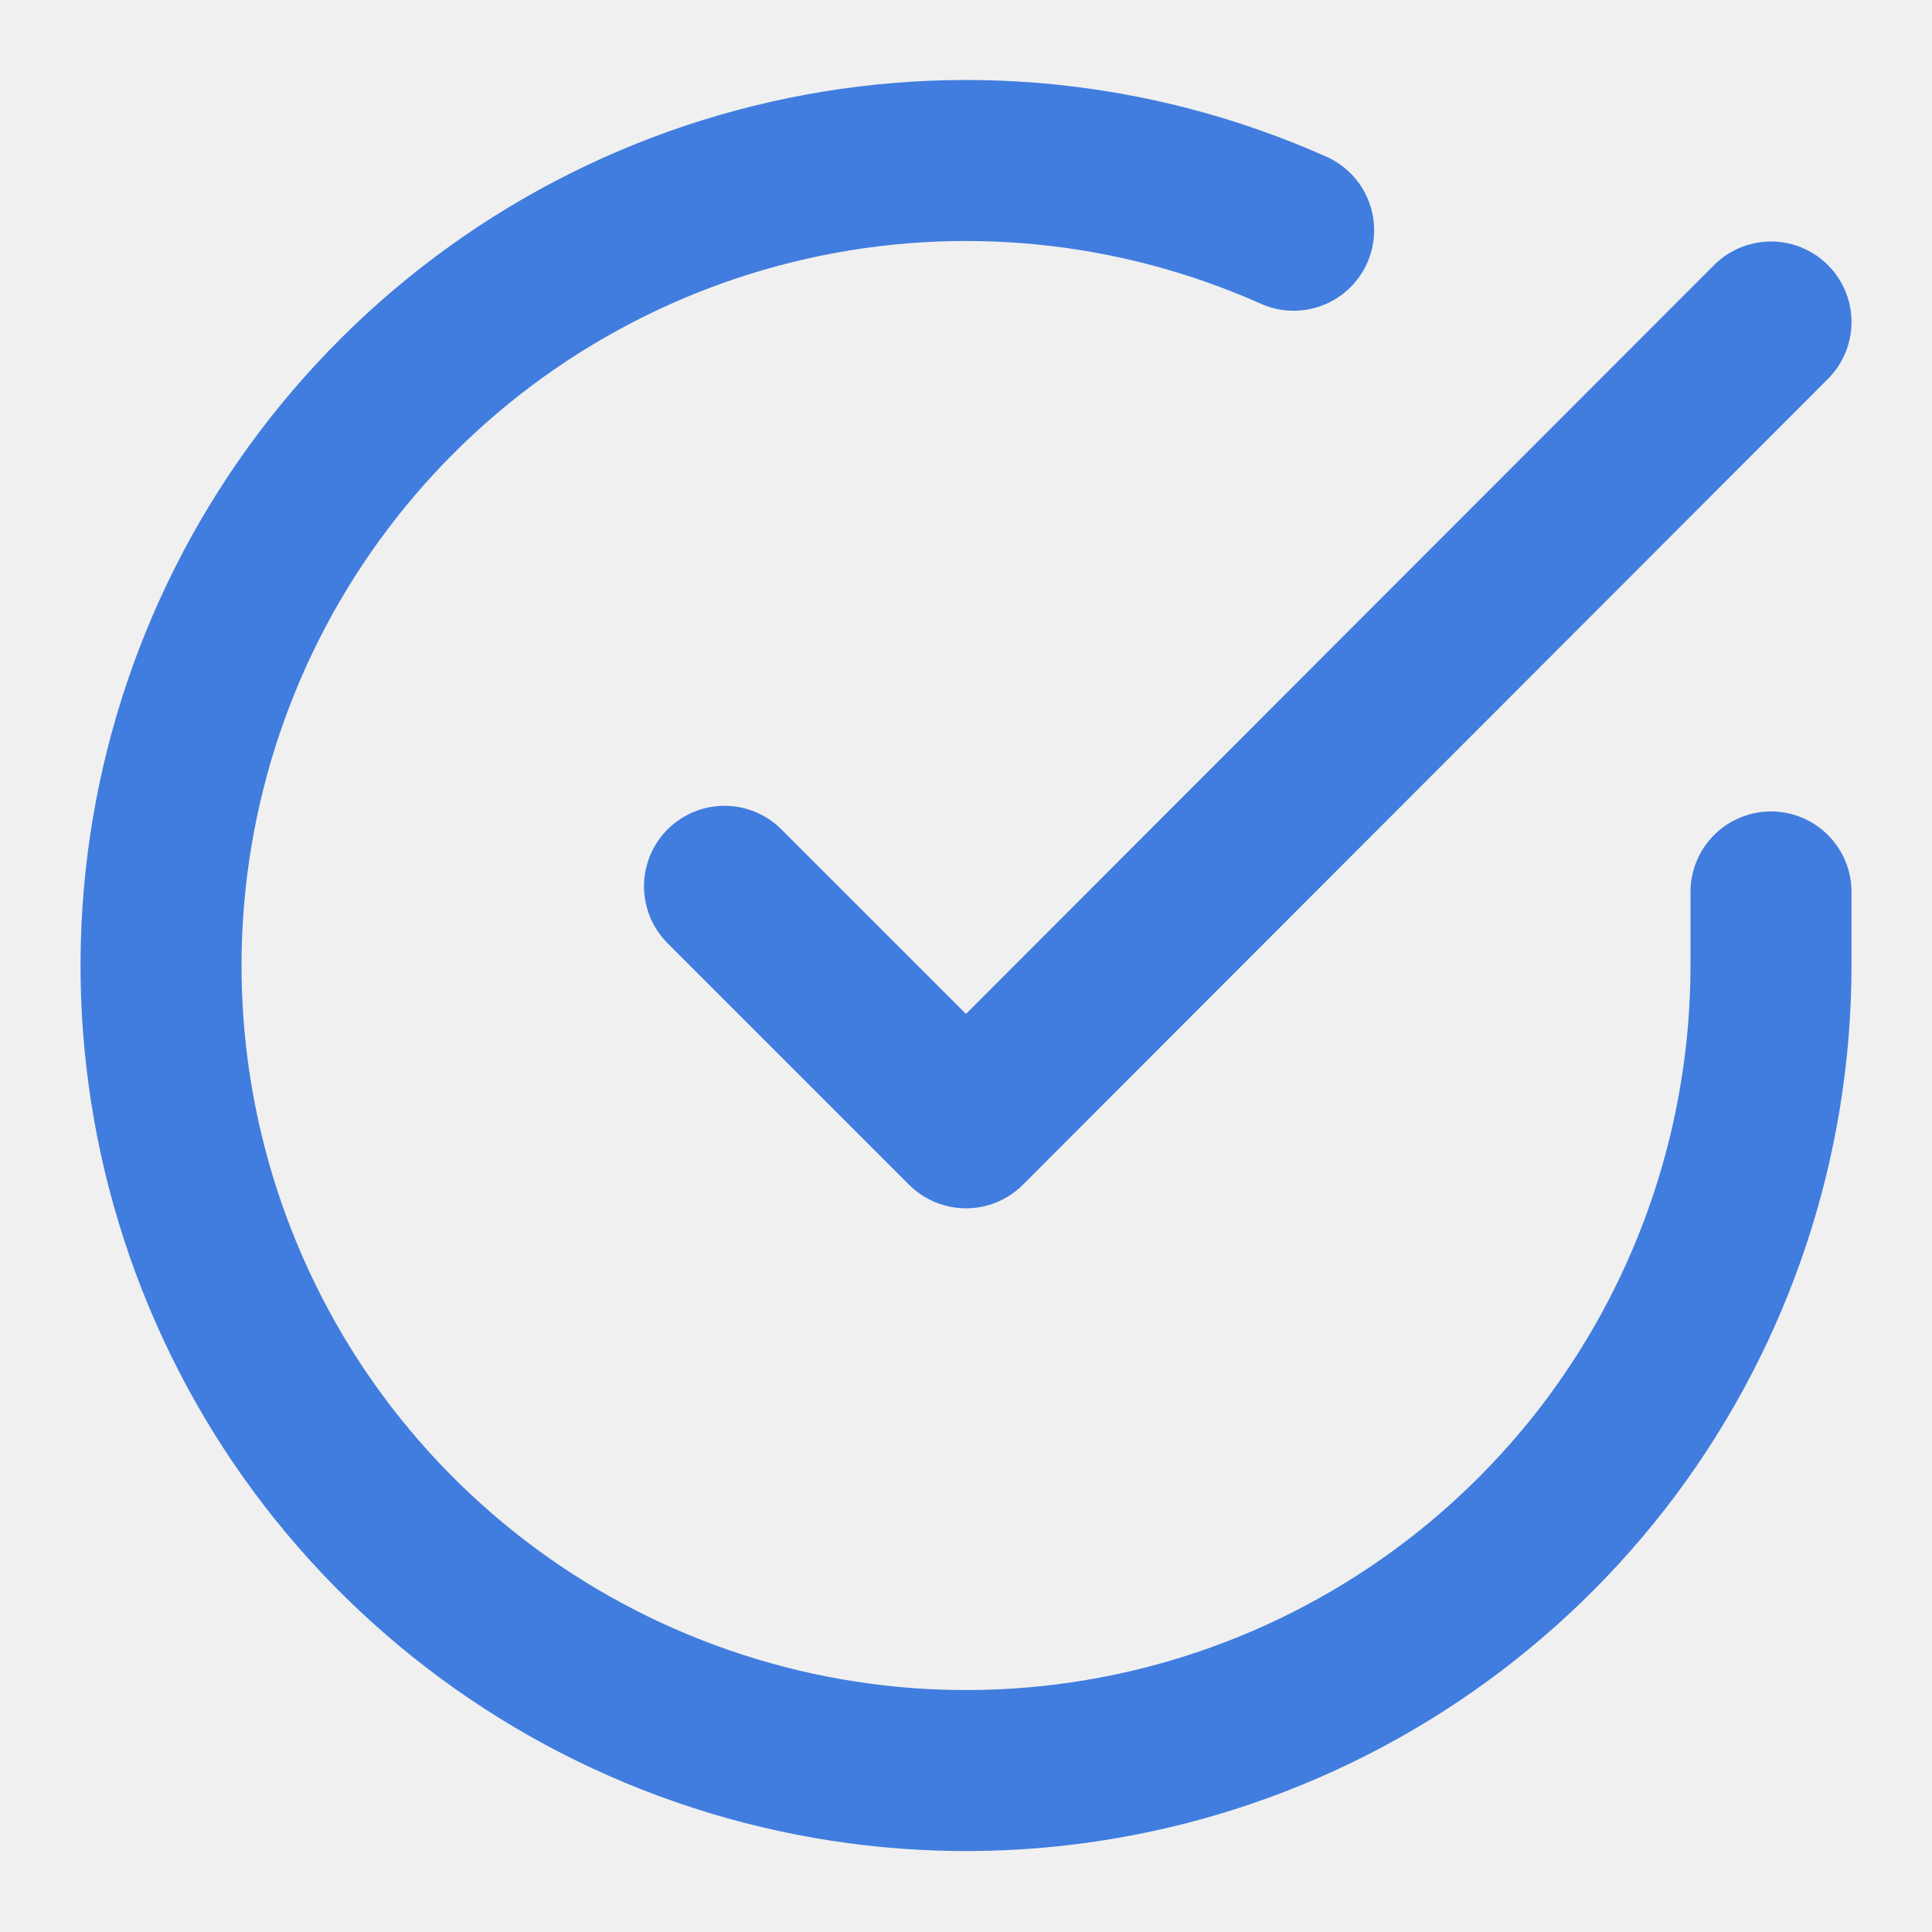
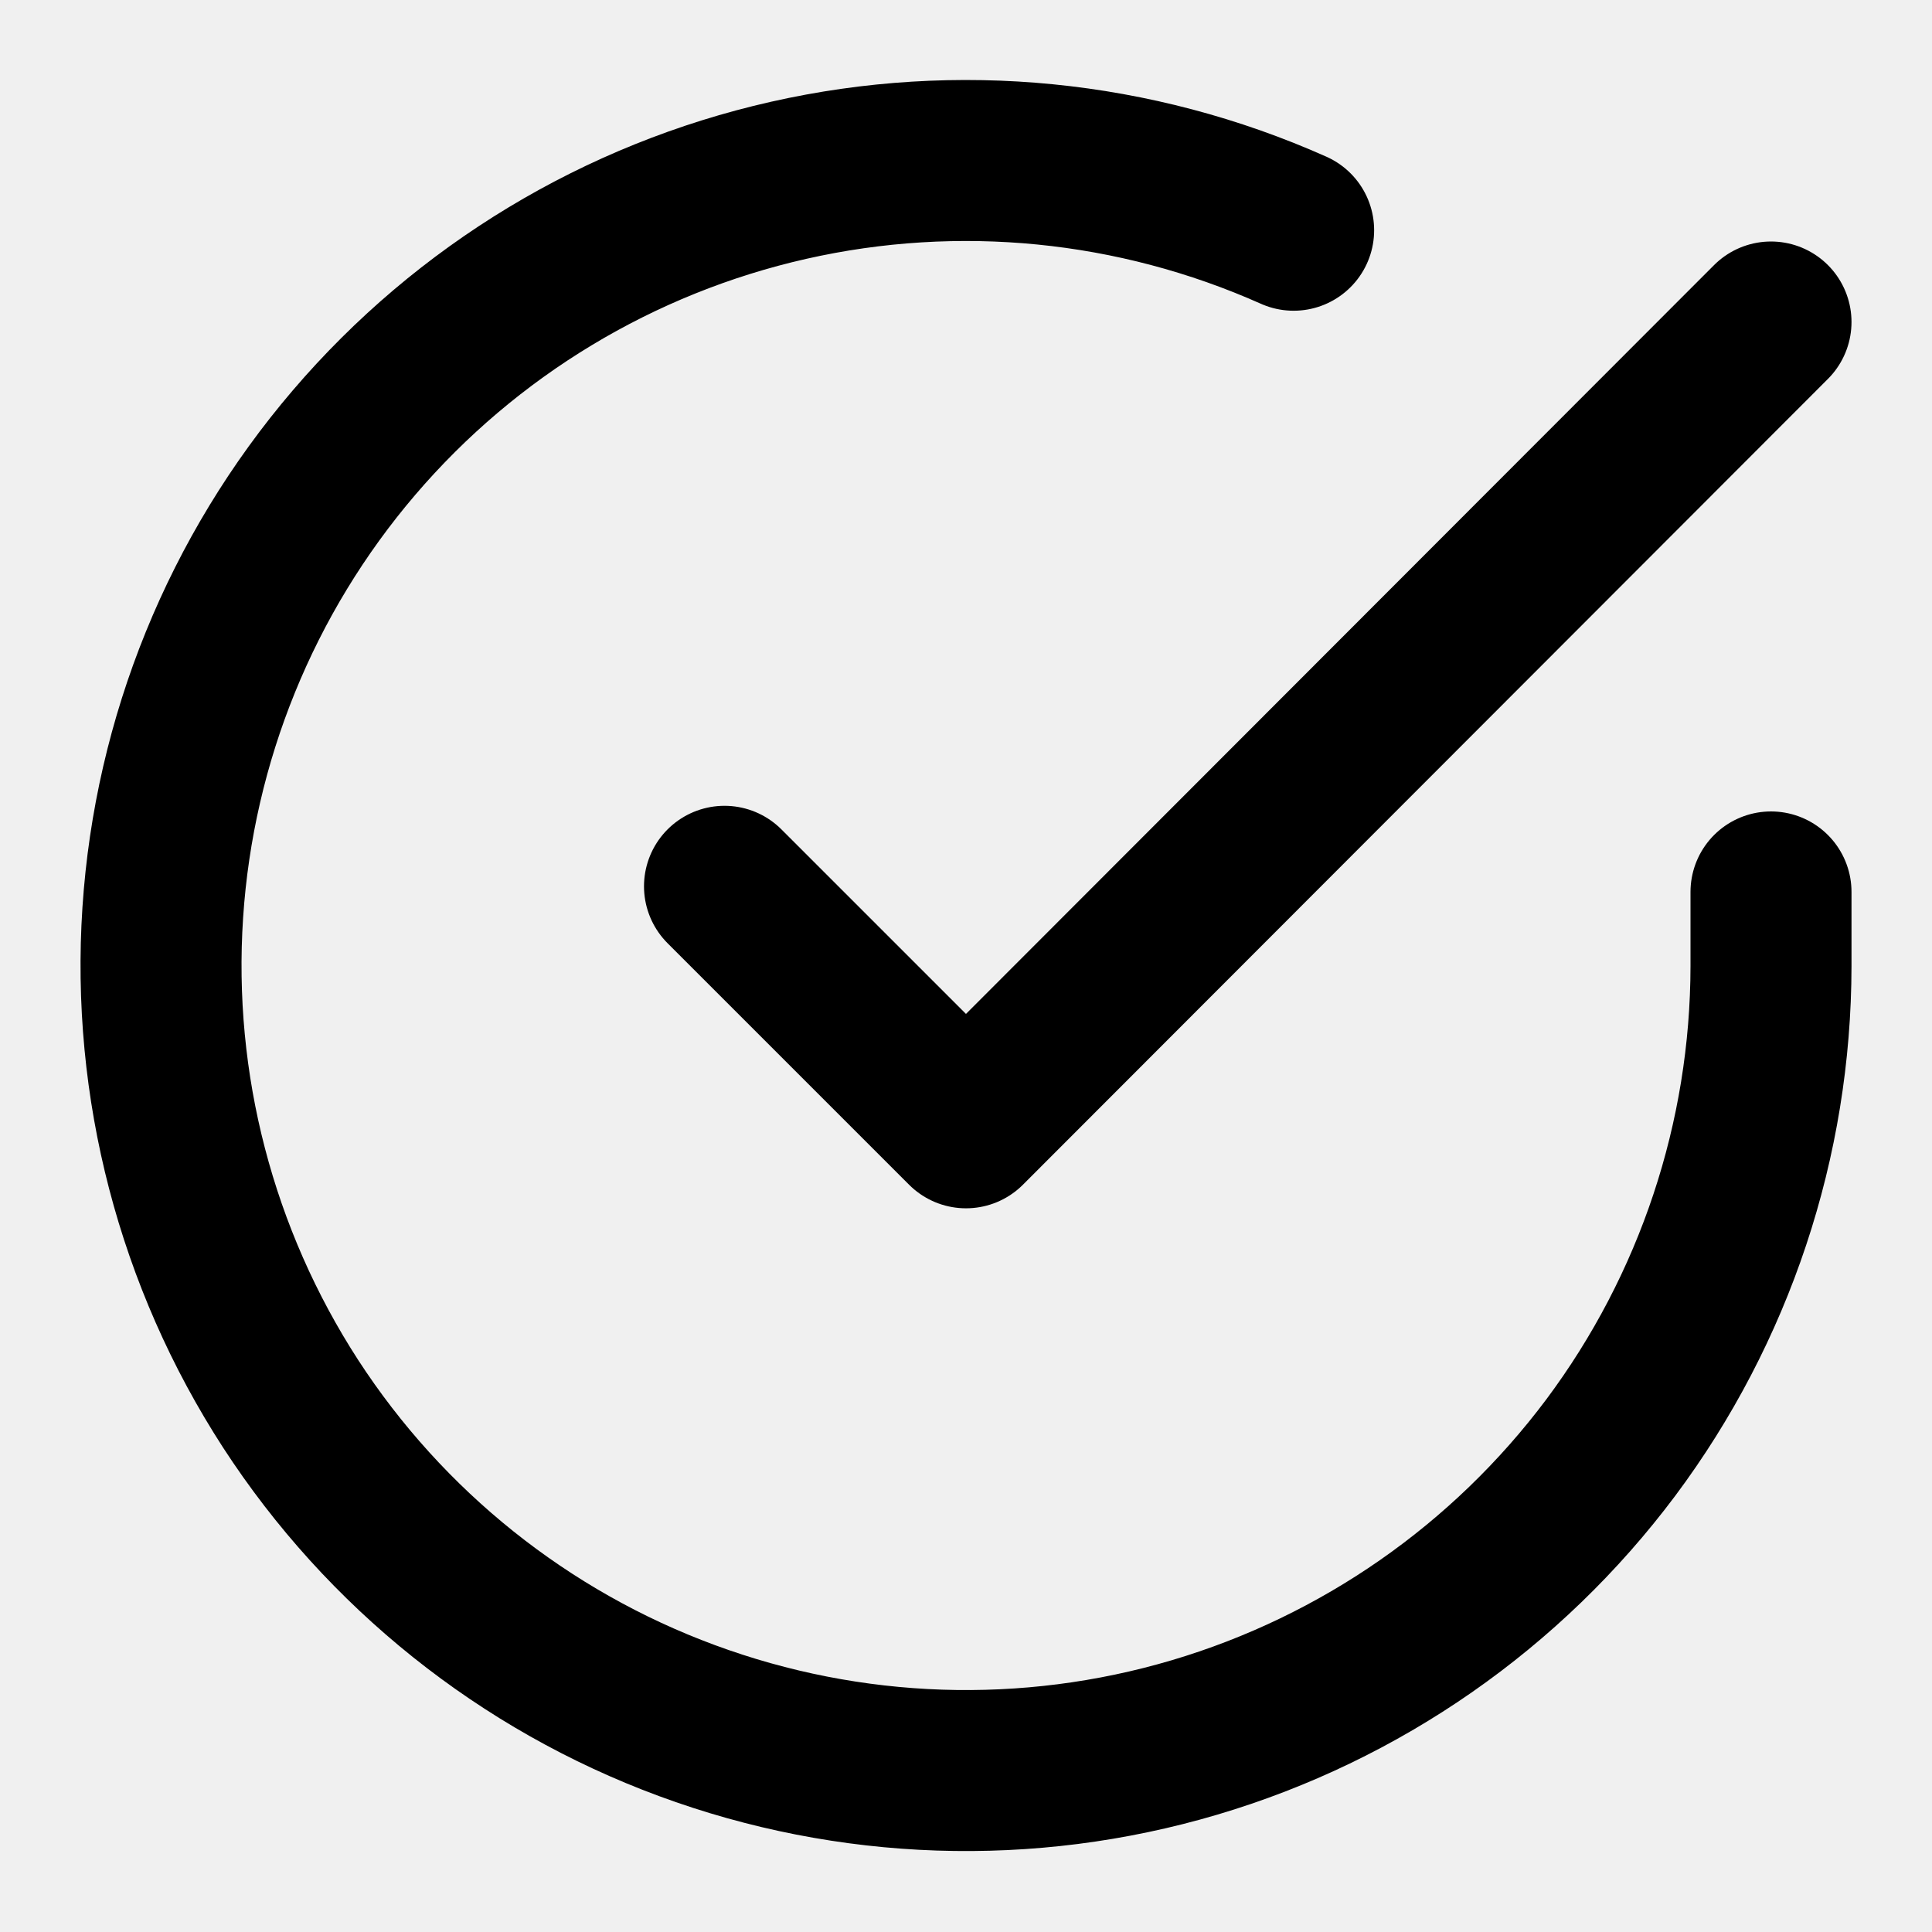
<svg xmlns="http://www.w3.org/2000/svg" width="12" height="12" viewBox="0 0 12 12" fill="none">
  <g clip-path="url(#clip0_225_1192)">
-     <path d="M11 5.54V6C10.999 7.078 10.65 8.127 10.005 8.991C9.359 9.854 8.452 10.486 7.418 10.792C6.384 11.098 5.279 11.061 4.267 10.687C3.256 10.314 2.392 9.623 1.805 8.719C1.219 7.814 0.94 6.744 1.011 5.668C1.082 4.592 1.499 3.568 2.199 2.749C2.9 1.929 3.846 1.358 4.898 1.12C5.95 0.882 7.05 0.991 8.035 1.43M11 2L6 7.005L4.5 5.505" stroke="#417DDE" stroke-linecap="round" stroke-linejoin="round" />
+     <path d="M11 5.54V6C10.999 7.078 10.65 8.127 10.005 8.991C9.359 9.854 8.452 10.486 7.418 10.792C6.384 11.098 5.279 11.061 4.267 10.687C3.256 10.314 2.392 9.623 1.805 8.719C1.219 7.814 0.94 6.744 1.011 5.668C1.082 4.592 1.499 3.568 2.199 2.749C2.9 1.929 3.846 1.358 4.898 1.12C5.95 0.882 7.05 0.991 8.035 1.43M11 2L6 7.005L4.5 5.505" stroke="currentColor" stroke-linecap="round" stroke-linejoin="round" />
  </g>
  <defs>
    <clipPath id="clip0_225_1192">
      <rect width="12" height="12" fill="white" />
    </clipPath>
  </defs>
</svg>
